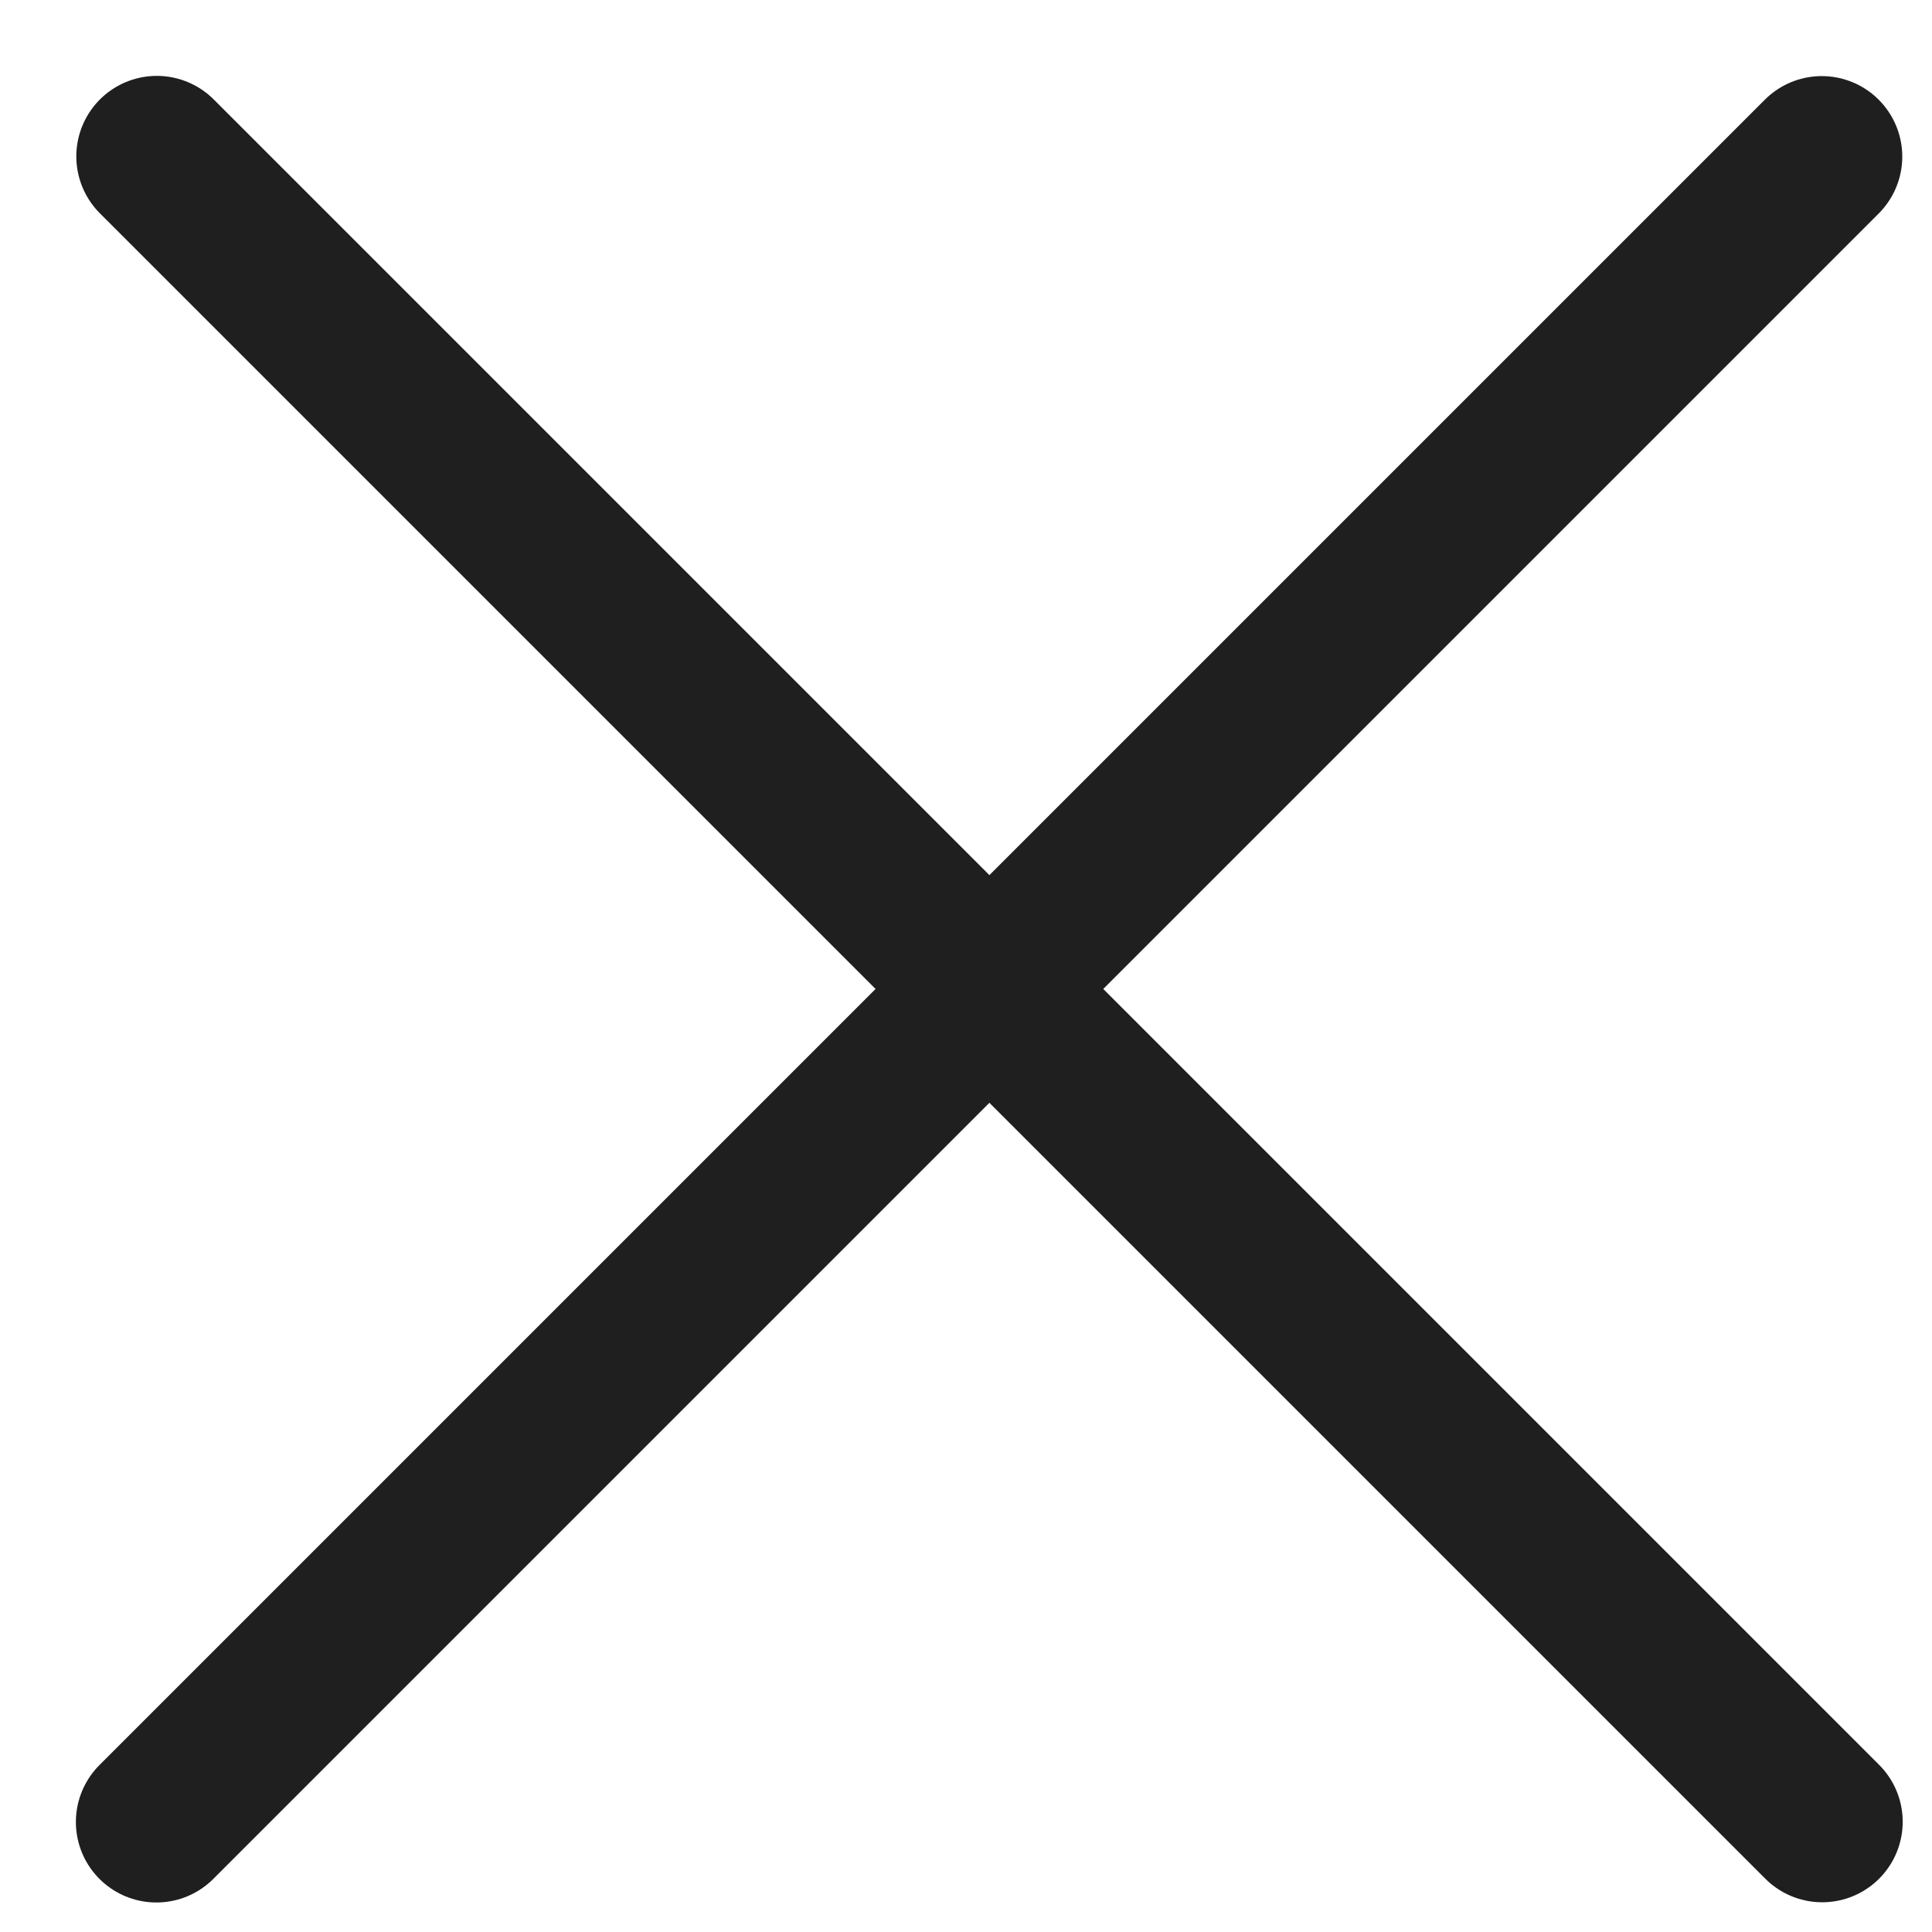
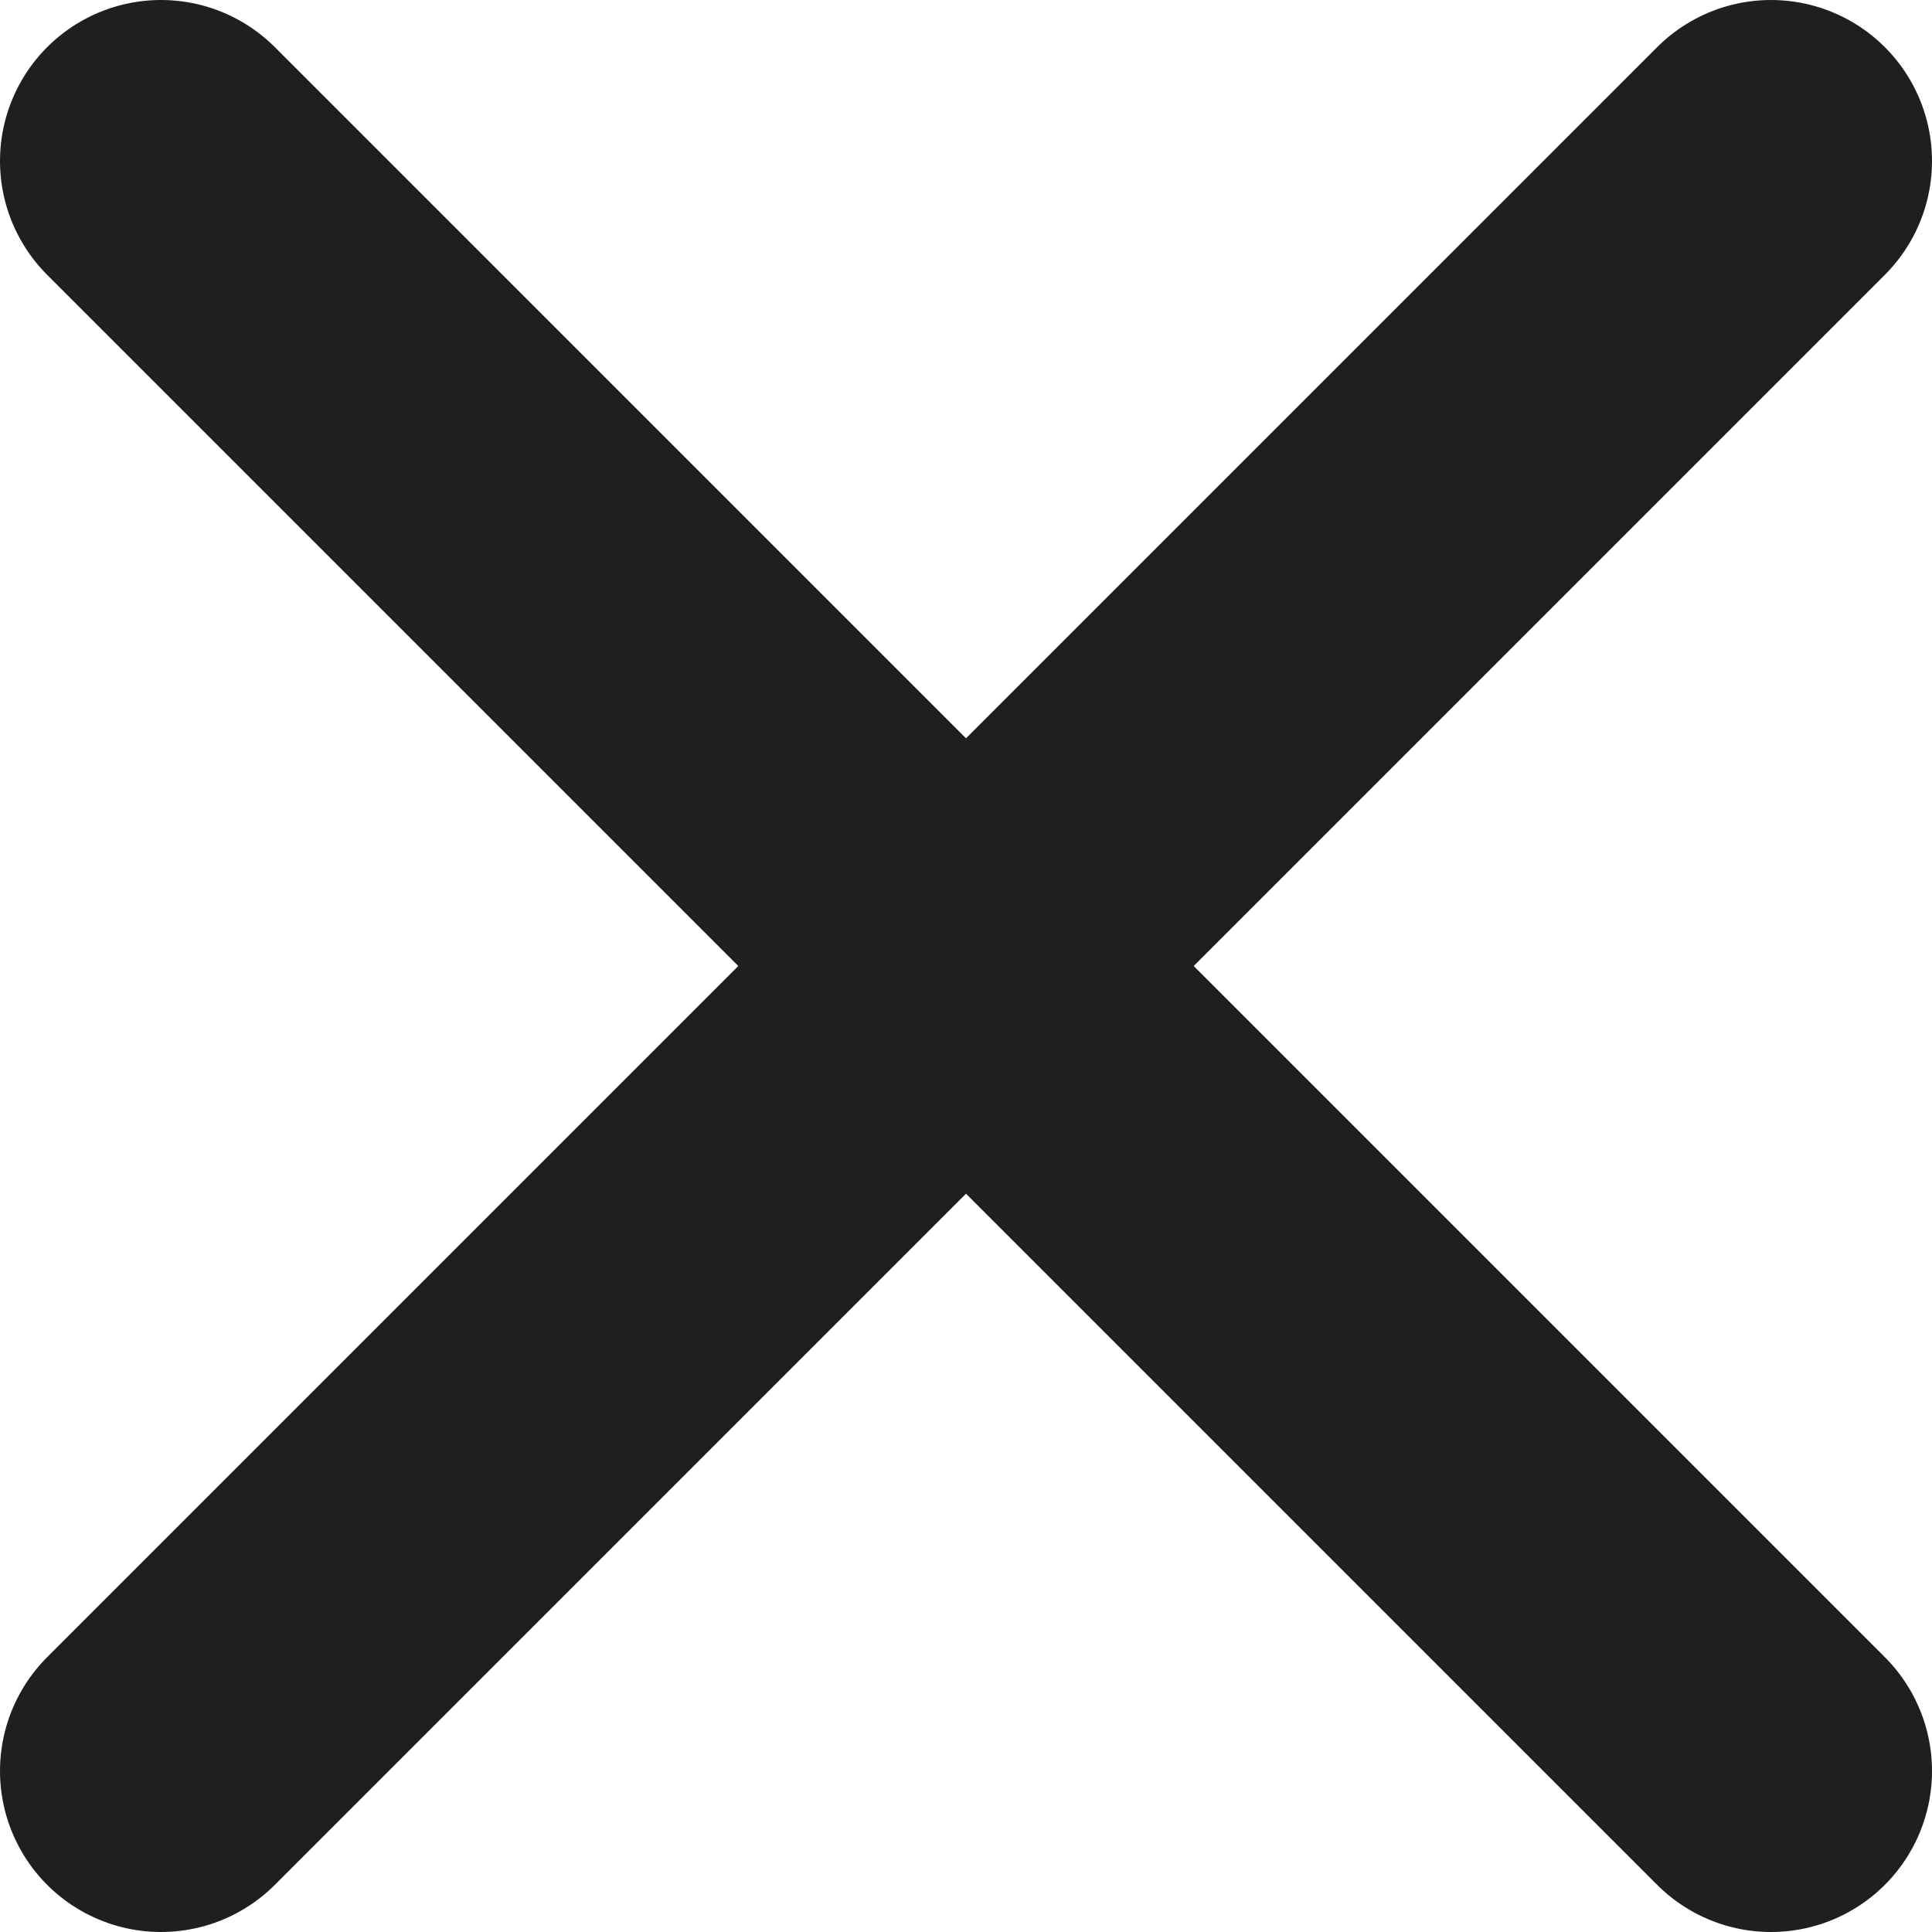
- <svg xmlns="http://www.w3.org/2000/svg" width="18px" height="18px" viewBox="0 0 18 18" version="1.1">
+ <svg xmlns="http://www.w3.org/2000/svg" width="12px" height="12px" viewBox="0 0 12 12" version="1.1">
  <defs />
  <g id="Symbols" stroke="none" stroke-width="1" fill="none" fill-rule="evenodd" stroke-linecap="round" stroke-linejoin="round">
-     <g id="close" transform="translate(1, 1)" stroke-width="1.5" stroke="#1F1F1F">
-       <g>
-         <path d="M15.973,0.459 L0.457,15.975" id="Stroke-1" />
-         <path d="M15.977,15.973 L0.461,0.457" id="Stroke-3" />
+     <g id="Accordeon" transform="translate(-9, -9)" stroke="#1F1F1F" stroke-width="2">
+       <g id="close" transform="translate(10, 10)">
+         <path d="M10,0 L0,10" id="Stroke-1" />
+         <path d="M10,10 L0,0" id="Stroke-3" />
      </g>
    </g>
  </g>
</svg>
